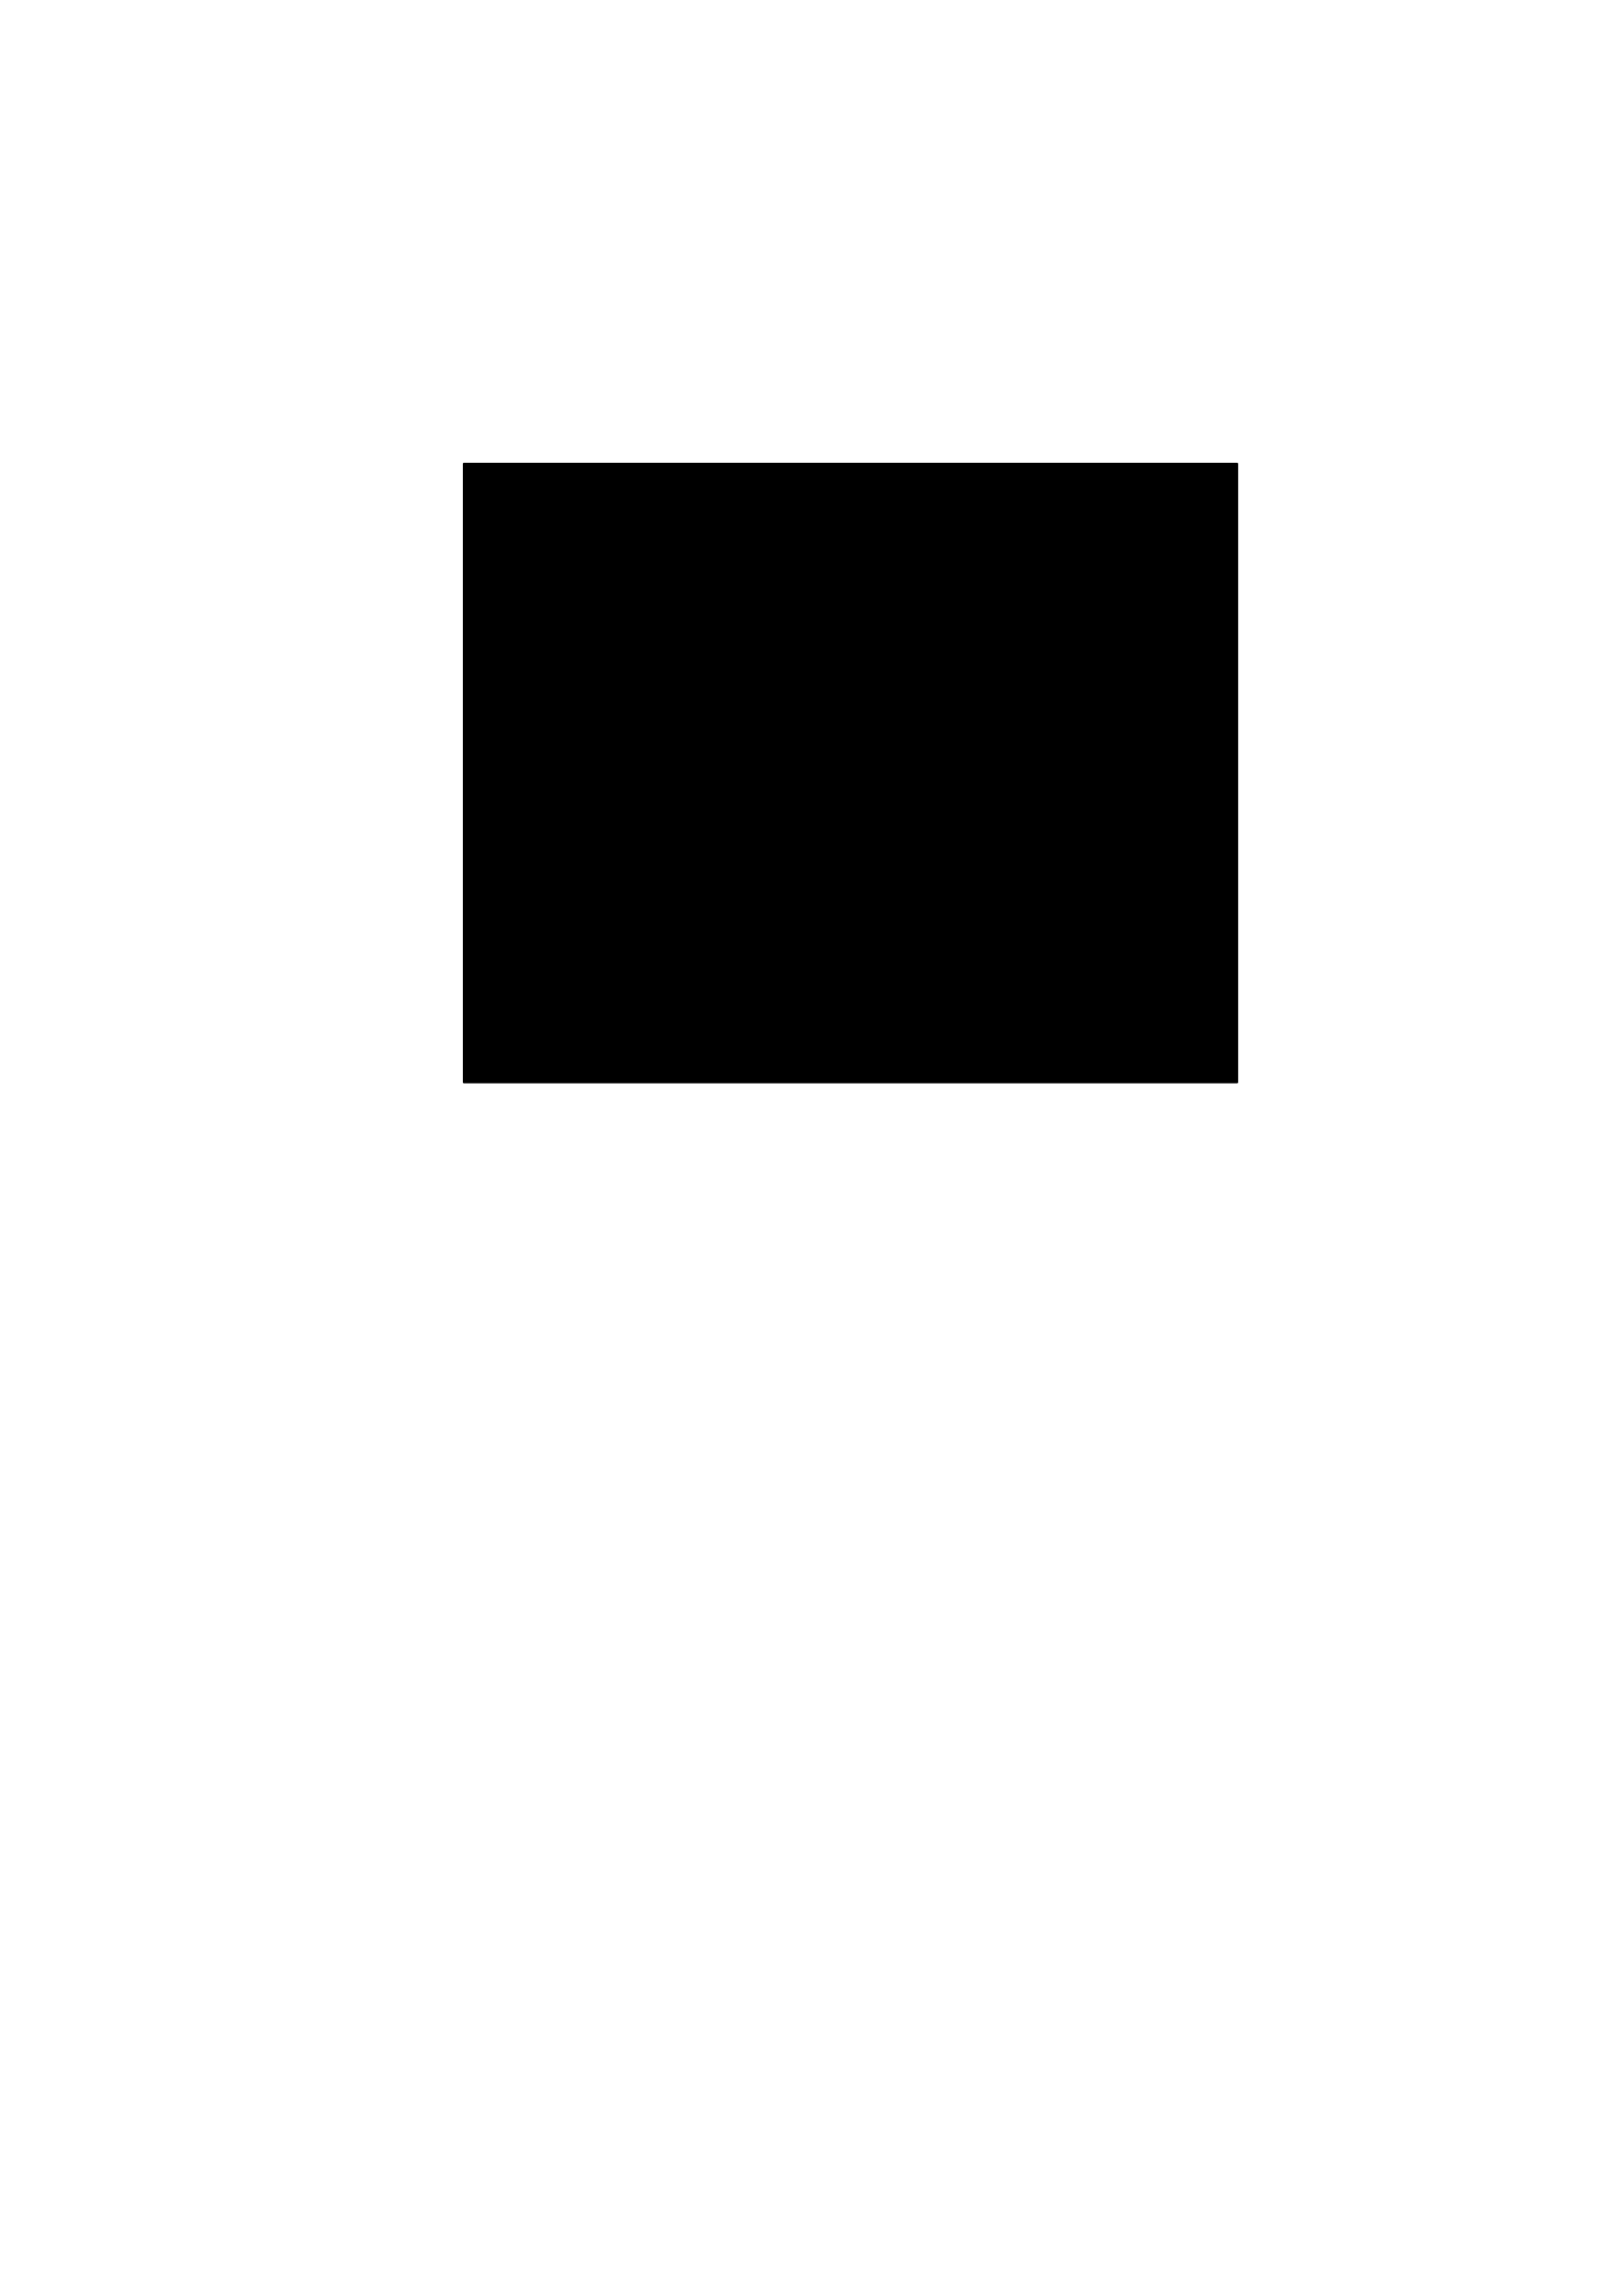
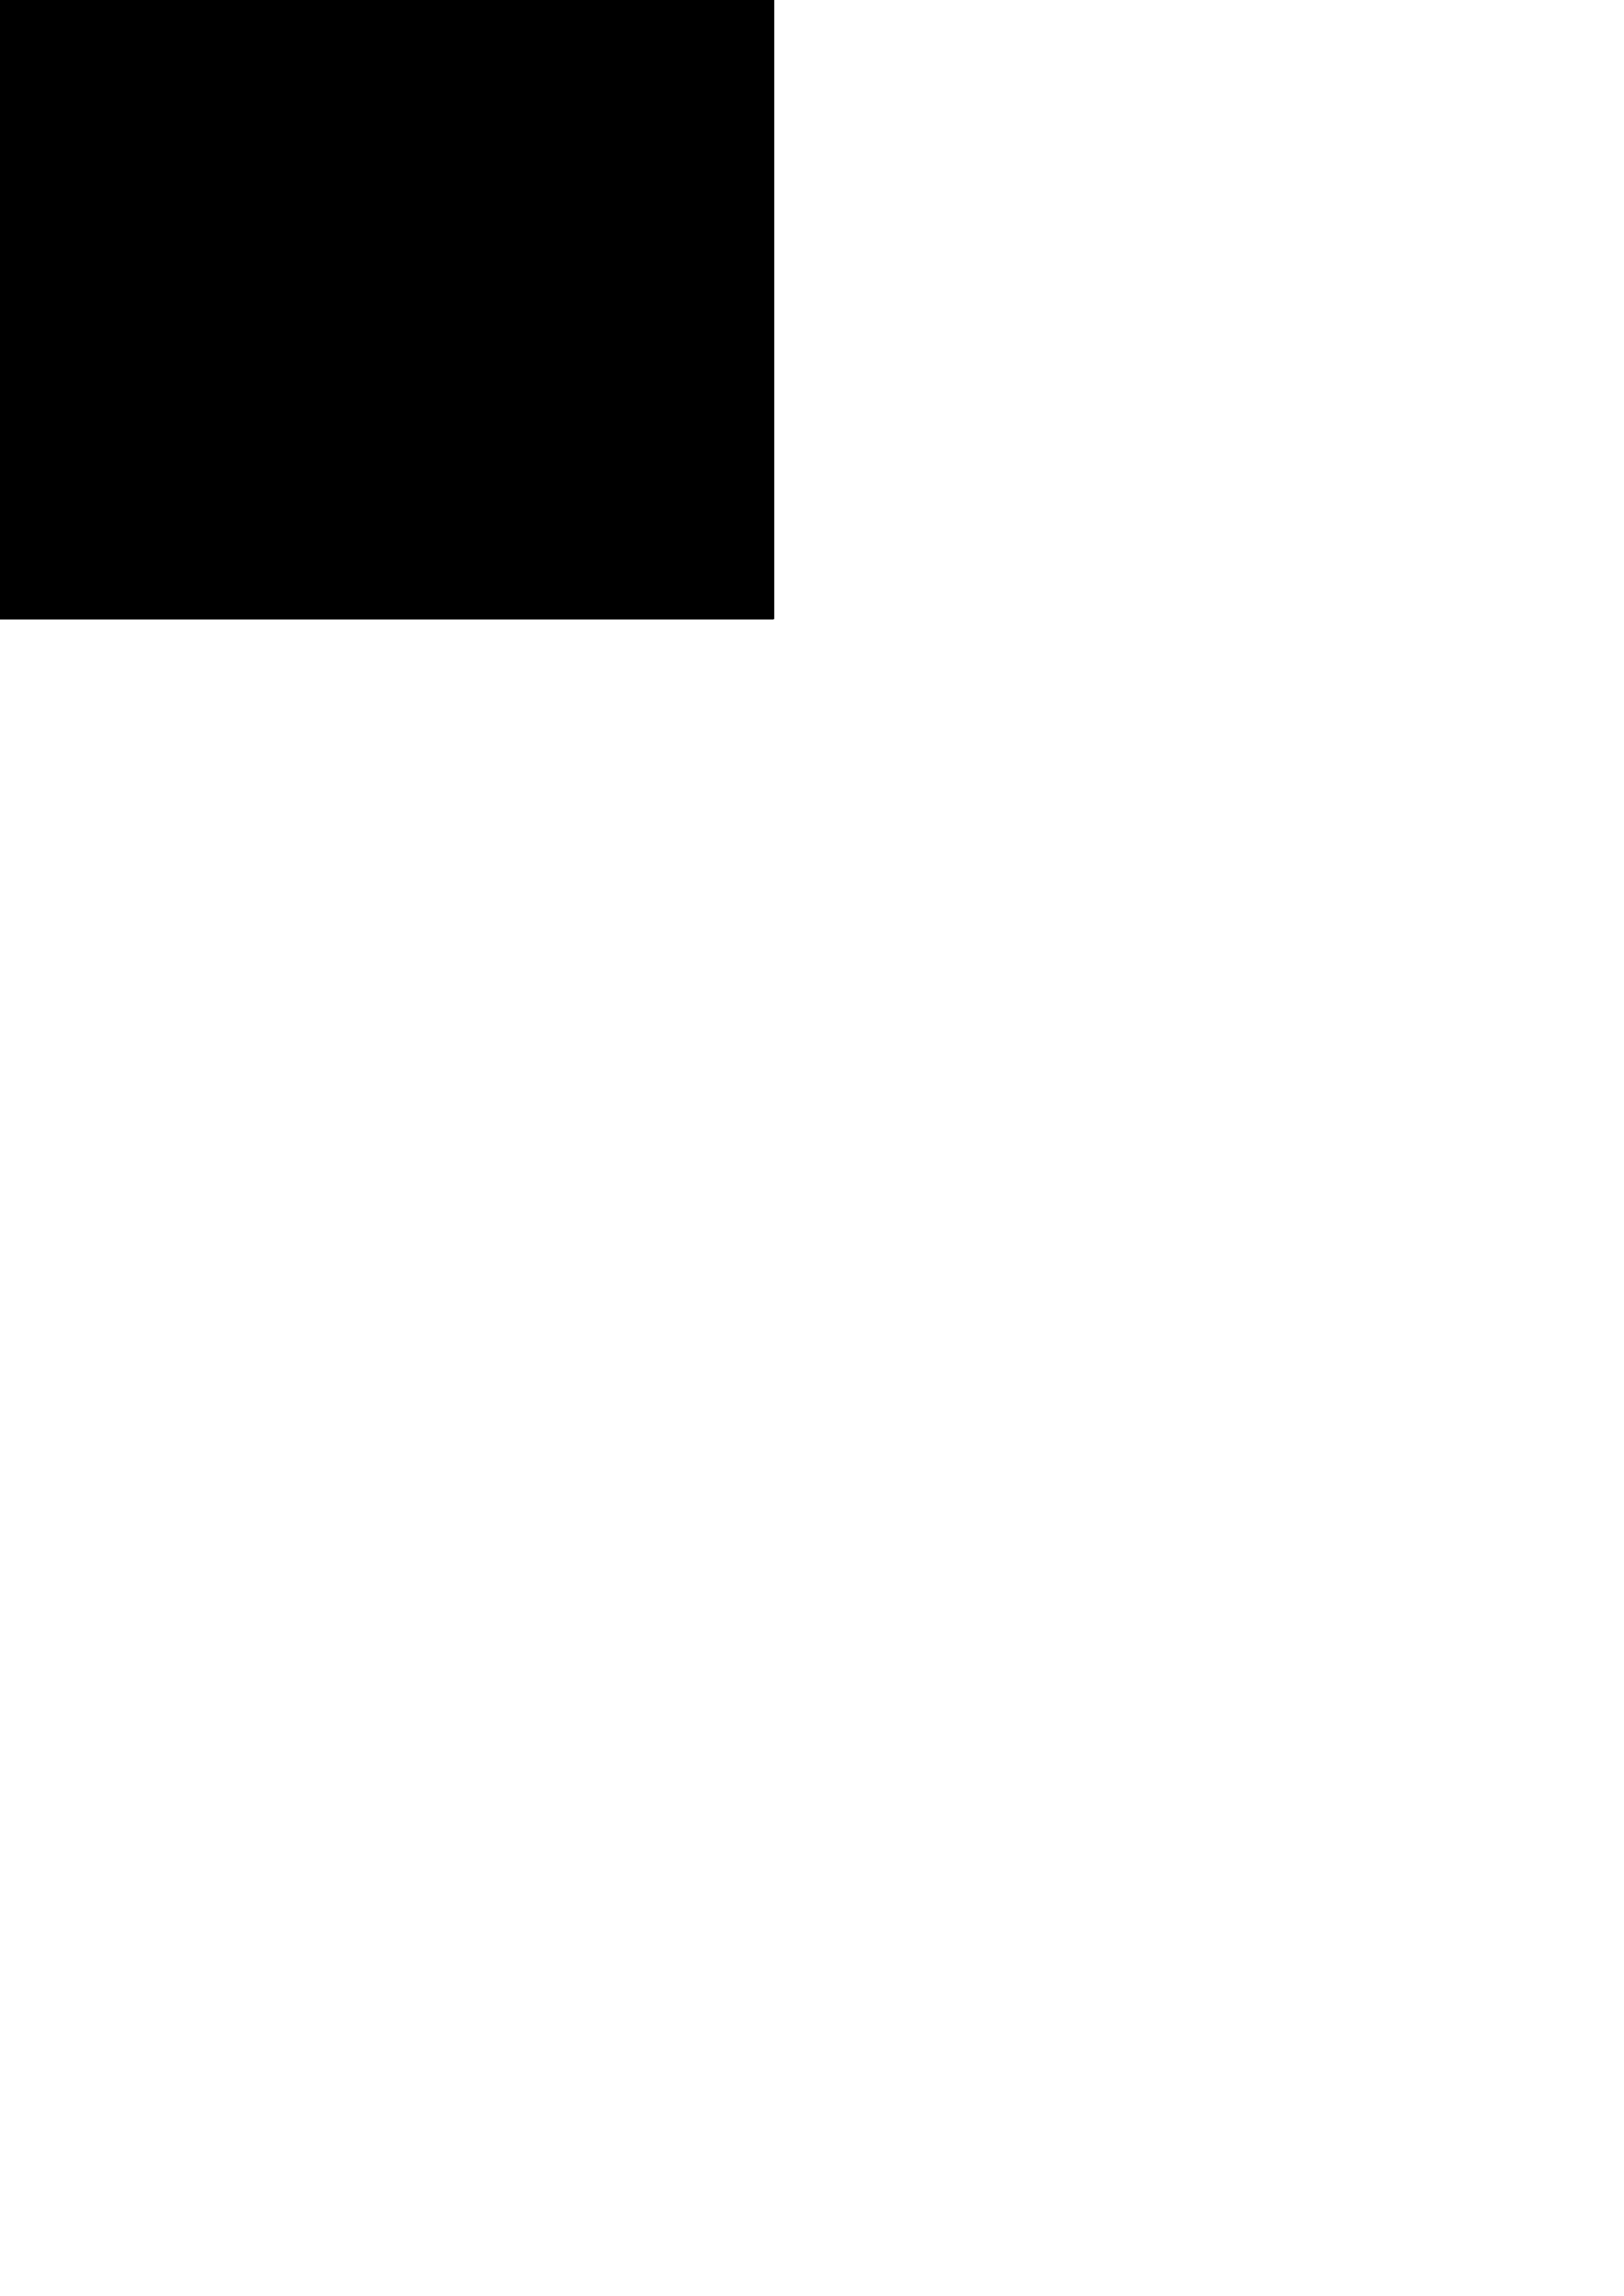
<svg xmlns="http://www.w3.org/2000/svg" width="210mm" height="297mm" viewBox="0 0 210 297" version="1.1" id="svg5">
  <defs id="defs2" />
  <g id="layer1">
-     <rect style="fill:#000000;stroke:#000000;stroke-width:0.268;stroke-linecap:round;stroke-linejoin:round;paint-order:fill markers stroke" id="rect234" width="100" height="80" x="60" y="60" />
+     <rect style="fill:#000000;stroke:#000000;stroke-width:0.268;stroke-linecap:round;stroke-linejoin:round;paint-order:fill markers stroke" id="rect234" width="100" height="80" x="0" y="0" />
  </g>
</svg>
